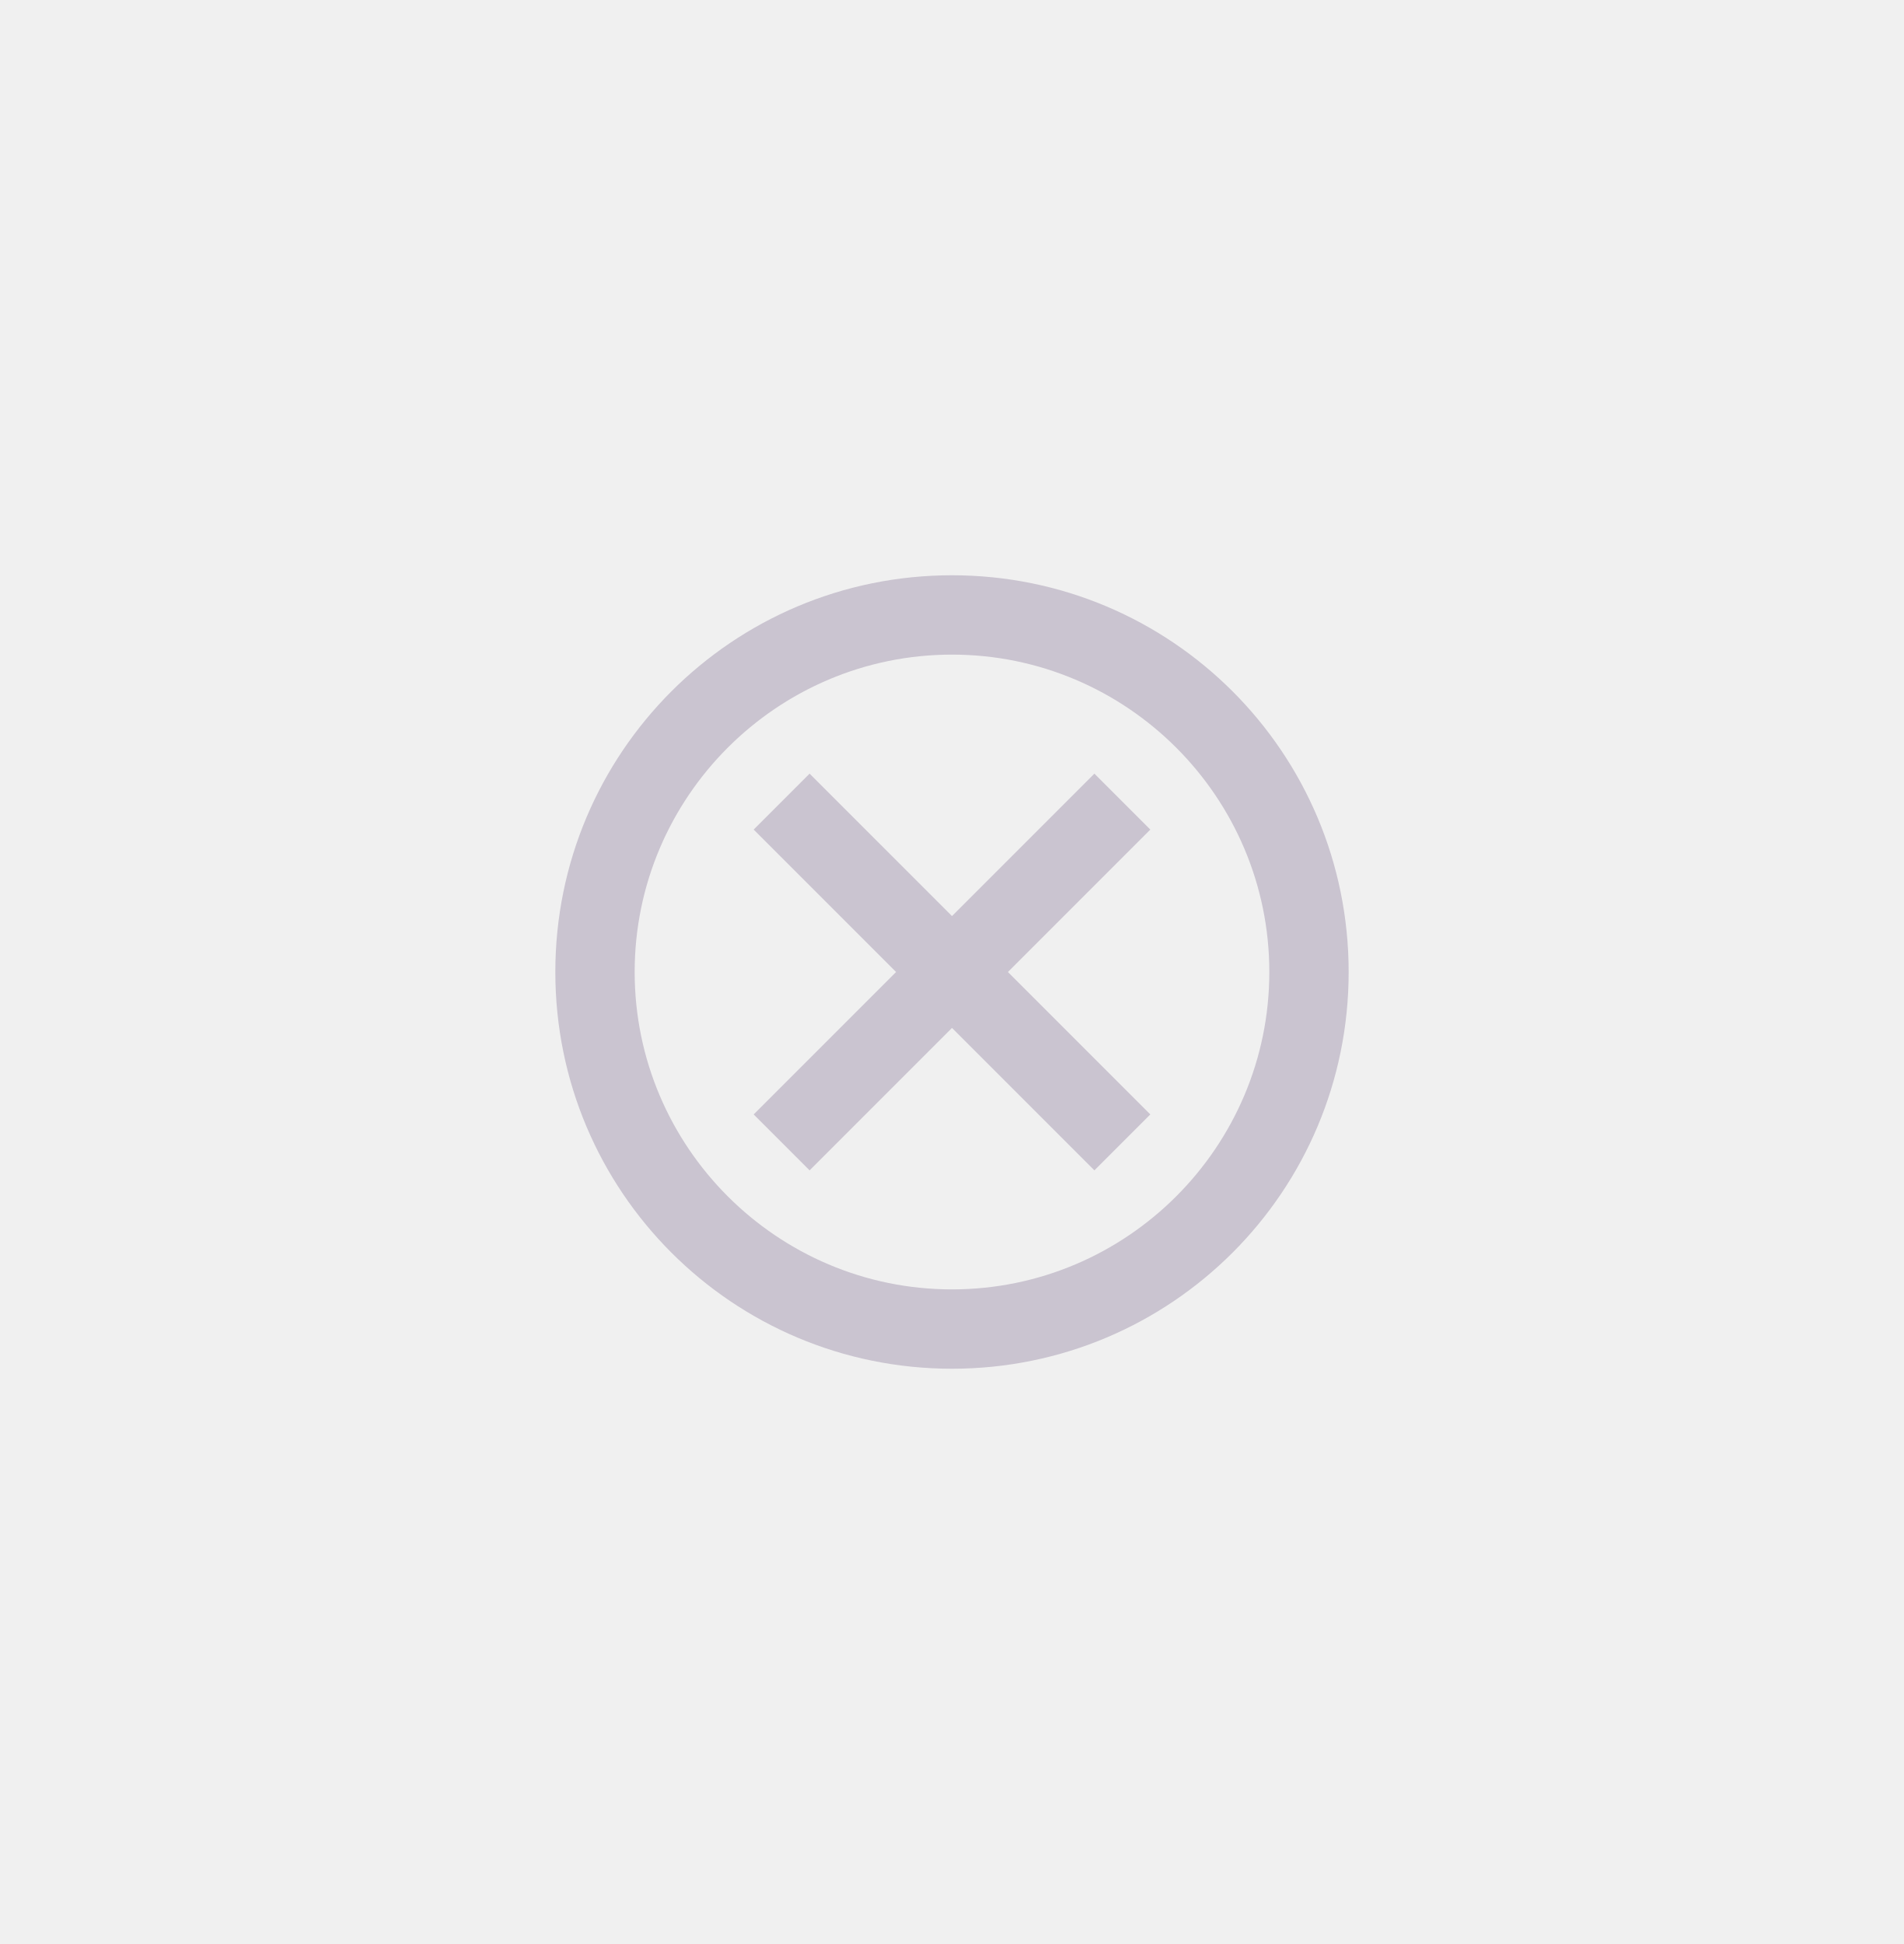
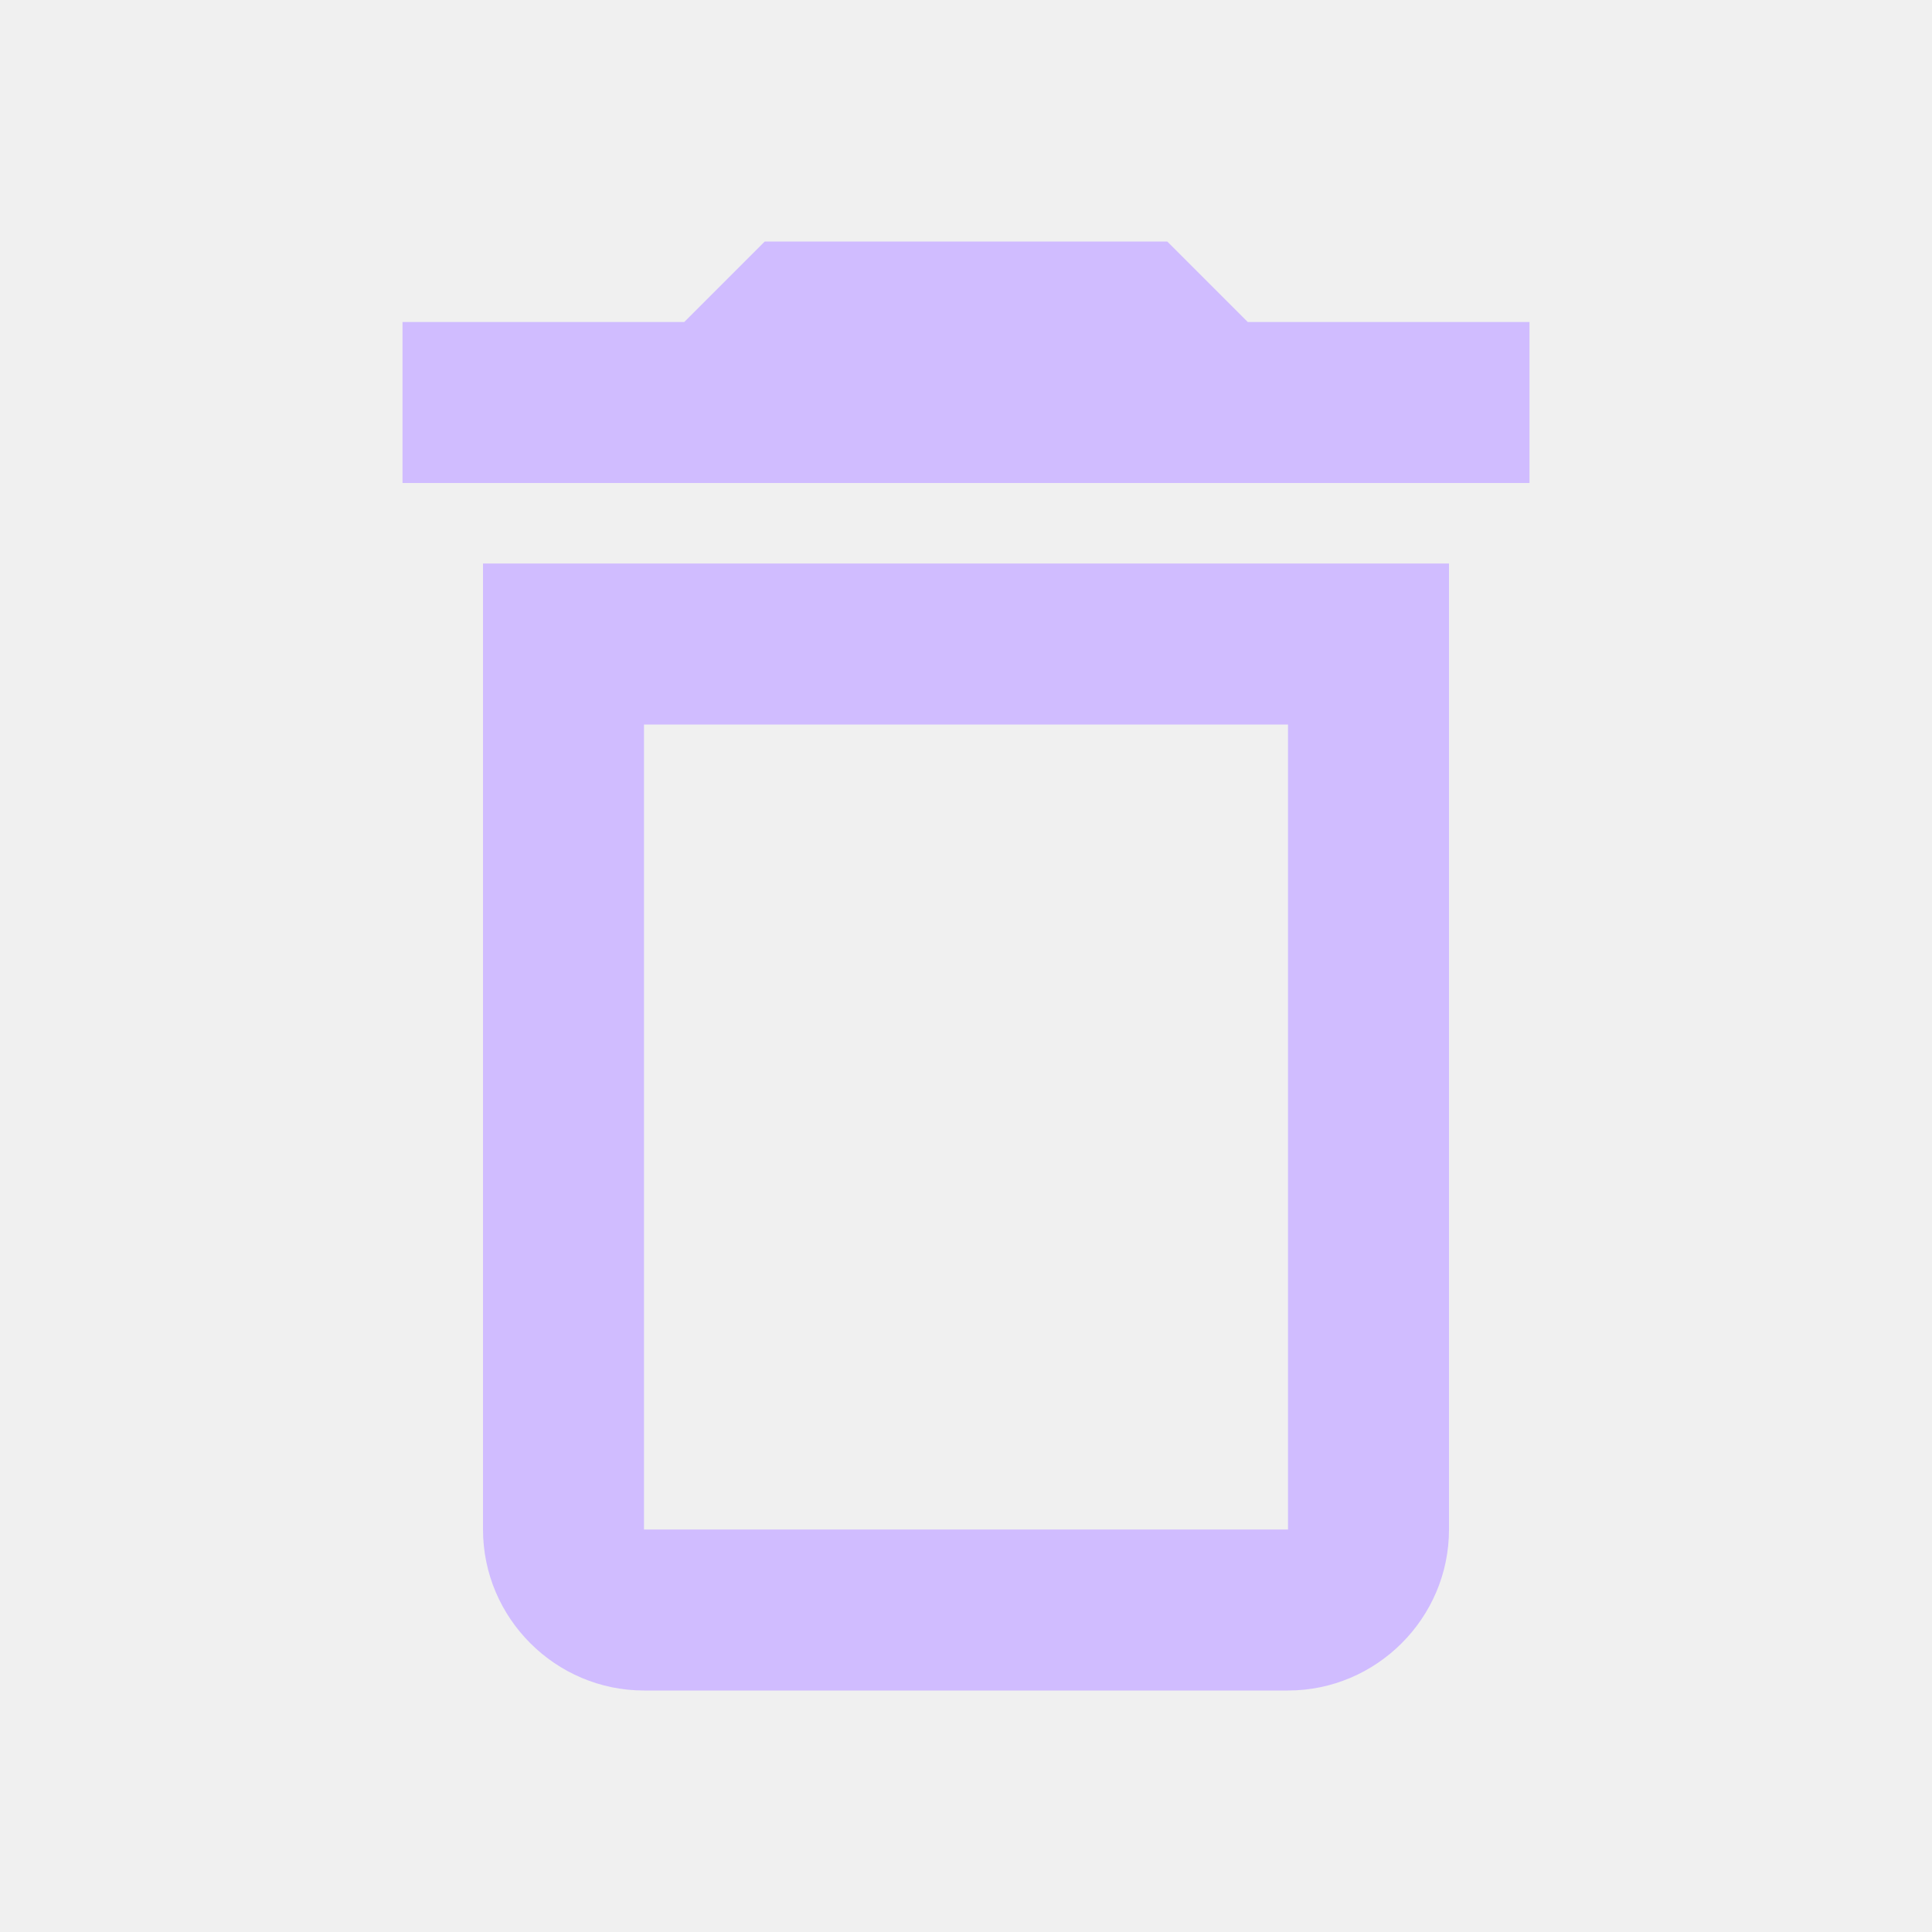
- <svg xmlns="http://www.w3.org/2000/svg" width="48" height="49" viewBox="0 0 48 49" fill="none">
-   <g clip-path="url(#clip0_2_8948)">
-     <path fill-rule="evenodd" clip-rule="evenodd" d="M24 14.5C18.47 14.5 14 18.97 14 24.5C14 30.03 18.47 34.5 24 34.5C29.53 34.5 34 30.03 34 24.5C34 18.97 29.53 14.5 24 14.5ZM24 32.5C19.59 32.5 16 28.91 16 24.5C16 20.09 19.59 16.5 24 16.5C28.41 16.5 32 20.09 32 24.5C32 28.91 28.41 32.5 24 32.5ZM24 23.09L27.59 19.5L29 20.91L25.41 24.5L29 28.09L27.59 29.5L24 25.91L20.41 29.5L19 28.09L22.59 24.5L19 20.91L20.41 19.5L24 23.09Z" fill="#CAC4D0" />
-   </g>
-   <defs>
-     <clipPath id="clip0_2_8948">
-       <rect x="4" y="4.5" width="40" height="40" rx="20" fill="white" />
-     </clipPath>
-   </defs>
+ <svg xmlns="http://www.w3.org/2000/svg" width="24" height="24" viewBox="0 0 24 24" fill="none">
+   <path d="M16 9V19H8V9H16ZM14.5 3H9.5L8.5 4H5V6H19V4H15.5L14.5 3ZM18 7H6V19C6 20.1 6.9 21 8 21H16C17.1 21 18 20.1 18 19V7Z" fill="#D0BCFF" />
</svg>
